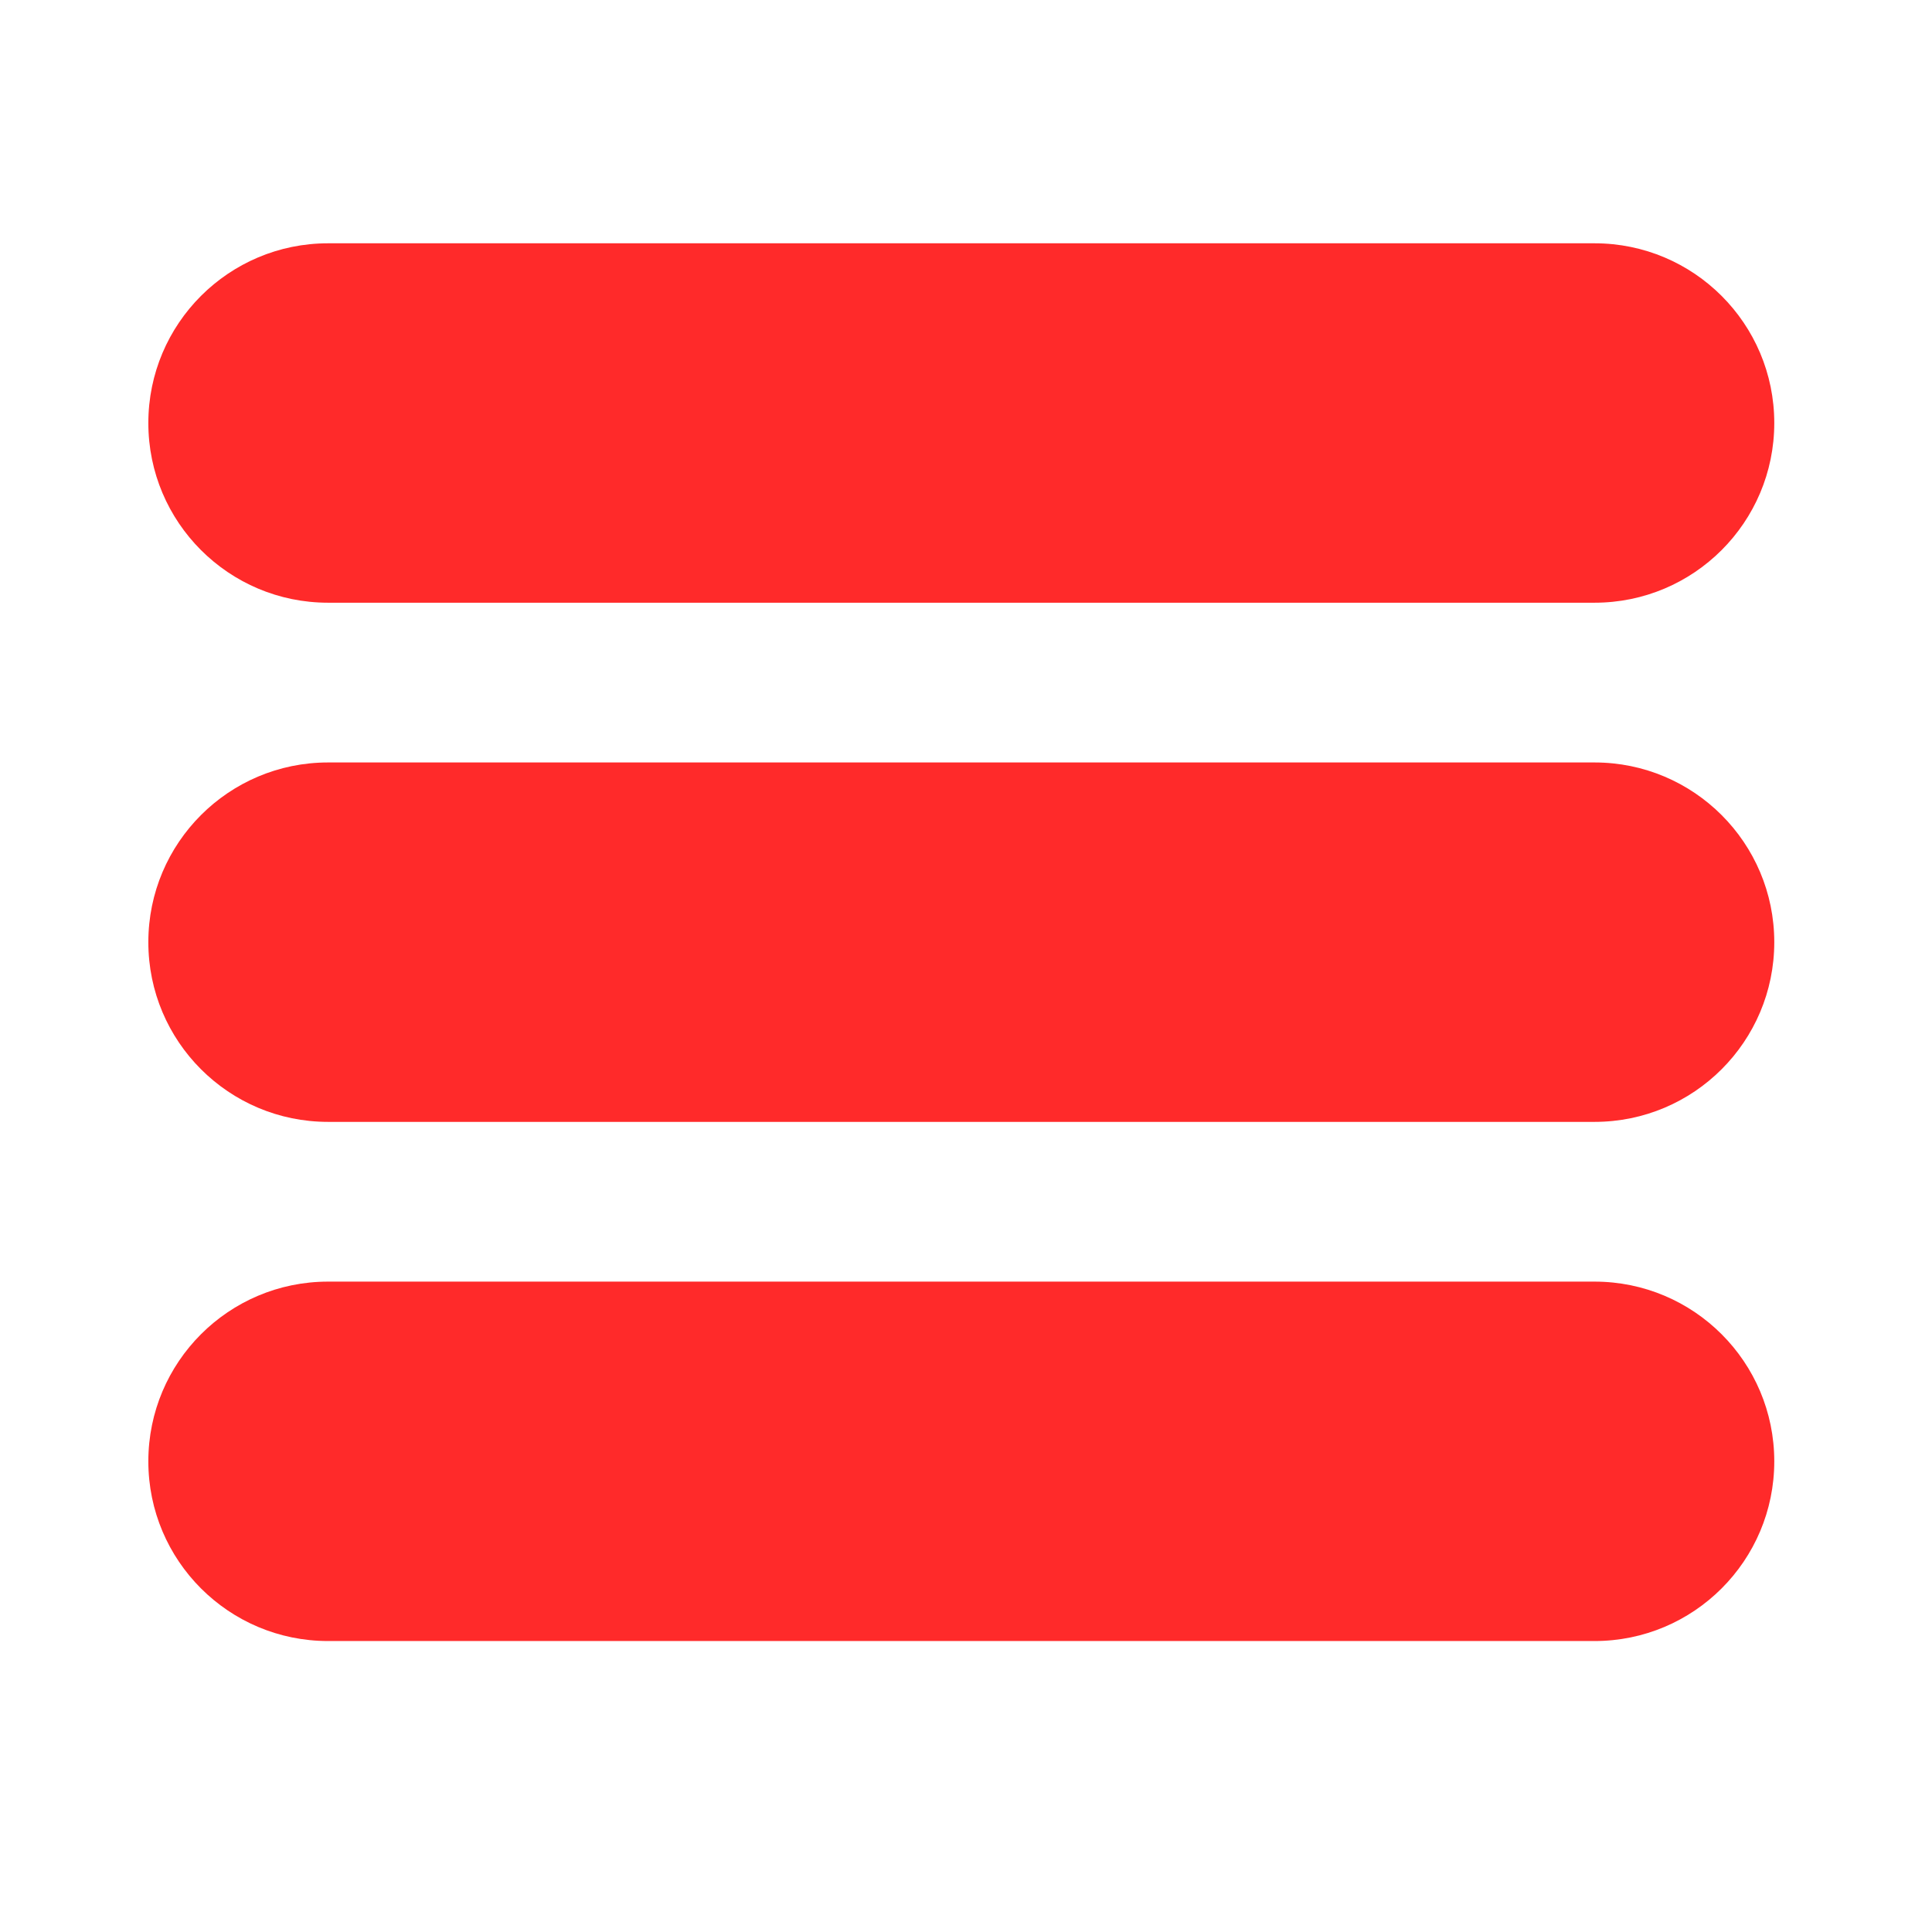
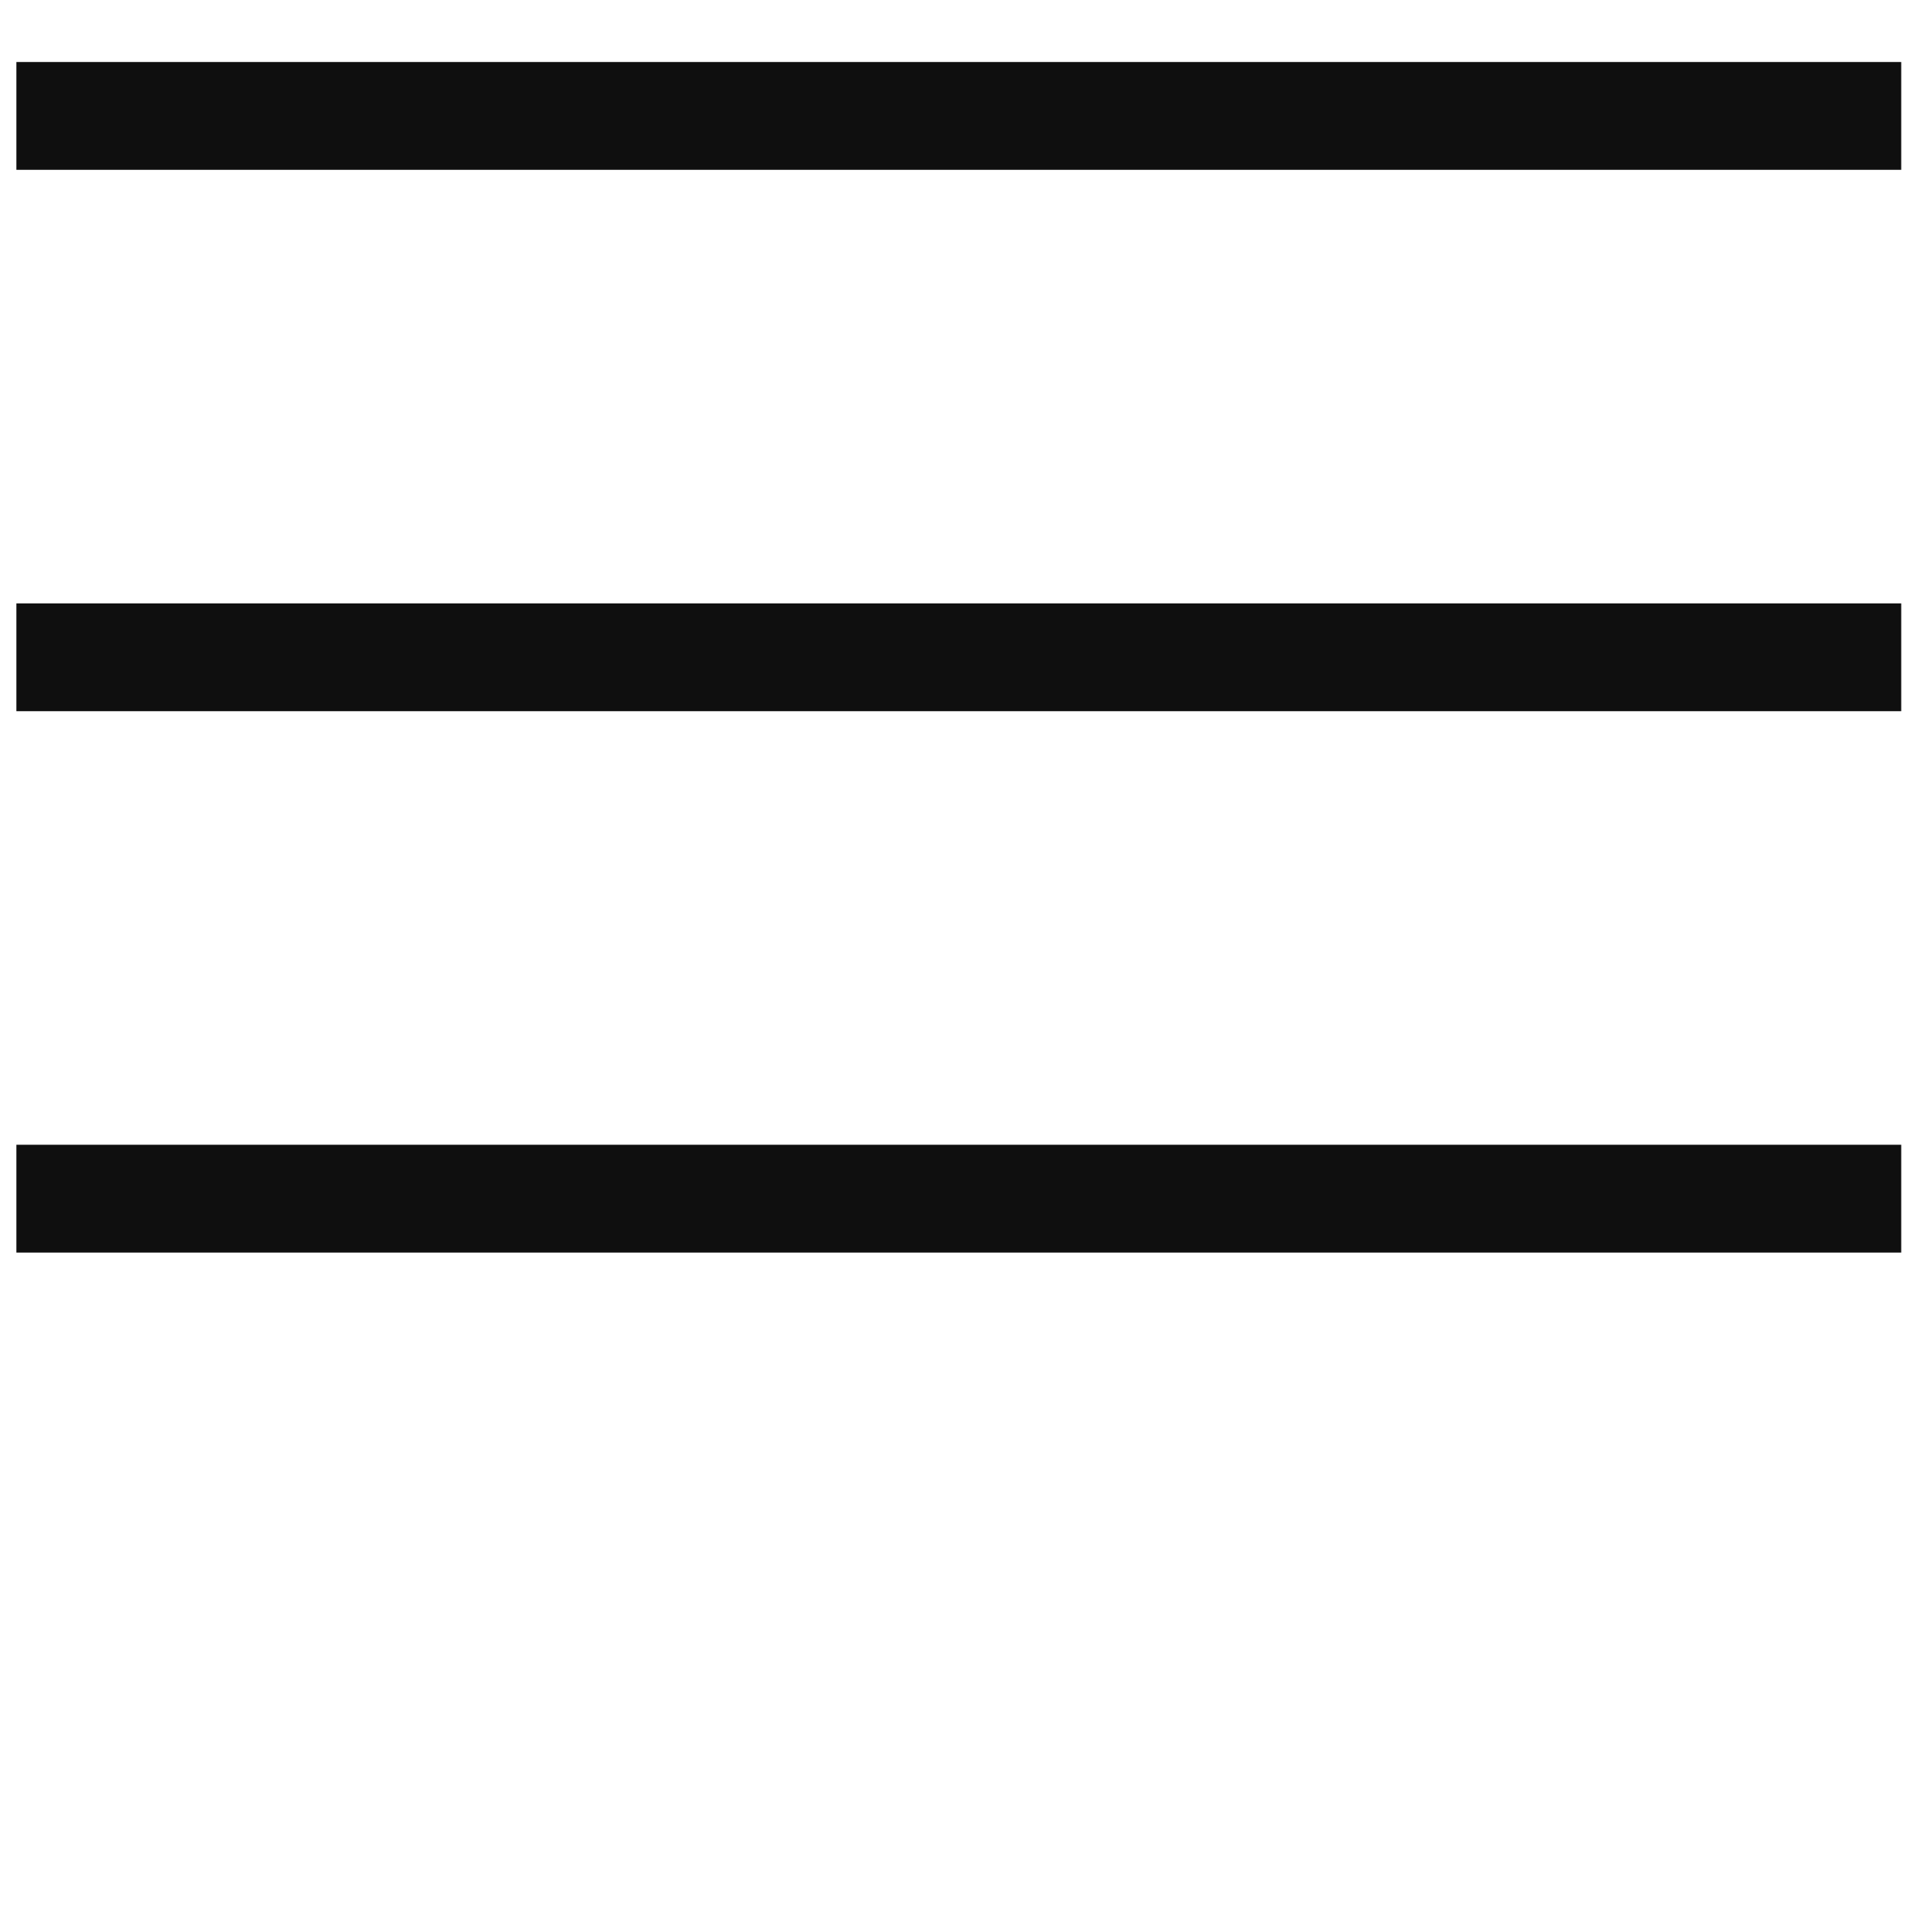
- <svg xmlns="http://www.w3.org/2000/svg" width="256mm" height="256mm" viewBox="0 0 256 256" version="1.1" id="svg8">
+ <svg xmlns="http://www.w3.org/2000/svg" width="250mm" height="252mm" viewBox="0 0 250 252" version="1.1" id="svg8">
  <defs id="defs2" />
-   <g id="layer1" transform="translate(0,-41)">
-     <rect style="fill:#ff2a2a;stroke:none;stroke-width:1.95;stroke-miterlimit:4;stroke-dasharray:none;stroke-opacity:1" id="rect4504" width="215.446" height="47.625" x="19.655" y="73.238" ry="23.812" />
-     <rect style="fill:#ff2a2a;stroke:none;stroke-width:1.95;stroke-miterlimit:4;stroke-dasharray:none;stroke-opacity:1" id="rect4504-6" width="215.446" height="47.625" x="19.655" y="142.03" ry="23.812" />
-     <rect style="fill:#ff2a2a;stroke:none;stroke-width:1.95;stroke-miterlimit:4;stroke-dasharray:none;stroke-opacity:1" id="rect4504-6-0" width="215.446" height="47.625" x="19.655" y="210.821" ry="23.812" />
+   <g id="layer1" transform="translate(0,-45)">
+     <rect style="opacity:1;fill:#000000;fill-opacity:0.941;stroke:none;stroke-width:0.413;stroke-linecap:round;stroke-linejoin:round;stroke-miterlimit:4;stroke-dasharray:none;stroke-dashoffset:2.3;stroke-opacity:1" id="rect19392" width="245.888" height="14.062" x="2.138" y="194.316" />
+     <rect y="123.702" x="2.138" height="14.062" width="245.888" id="rect19400" style="opacity:1;fill:#000000;fill-opacity:0.941;stroke:none;stroke-width:0.413;stroke-linecap:round;stroke-linejoin:round;stroke-miterlimit:4;stroke-dasharray:none;stroke-dashoffset:2.3;stroke-opacity:1" />
+     <rect style="opacity:1;fill:#000000;fill-opacity:0.941;stroke:none;stroke-width:0.413;stroke-linecap:round;stroke-linejoin:round;stroke-miterlimit:4;stroke-dasharray:none;stroke-dashoffset:2.3;stroke-opacity:1" id="rect19402" width="245.888" height="14.062" x="2.138" y="53.088" />
  </g>
</svg>
